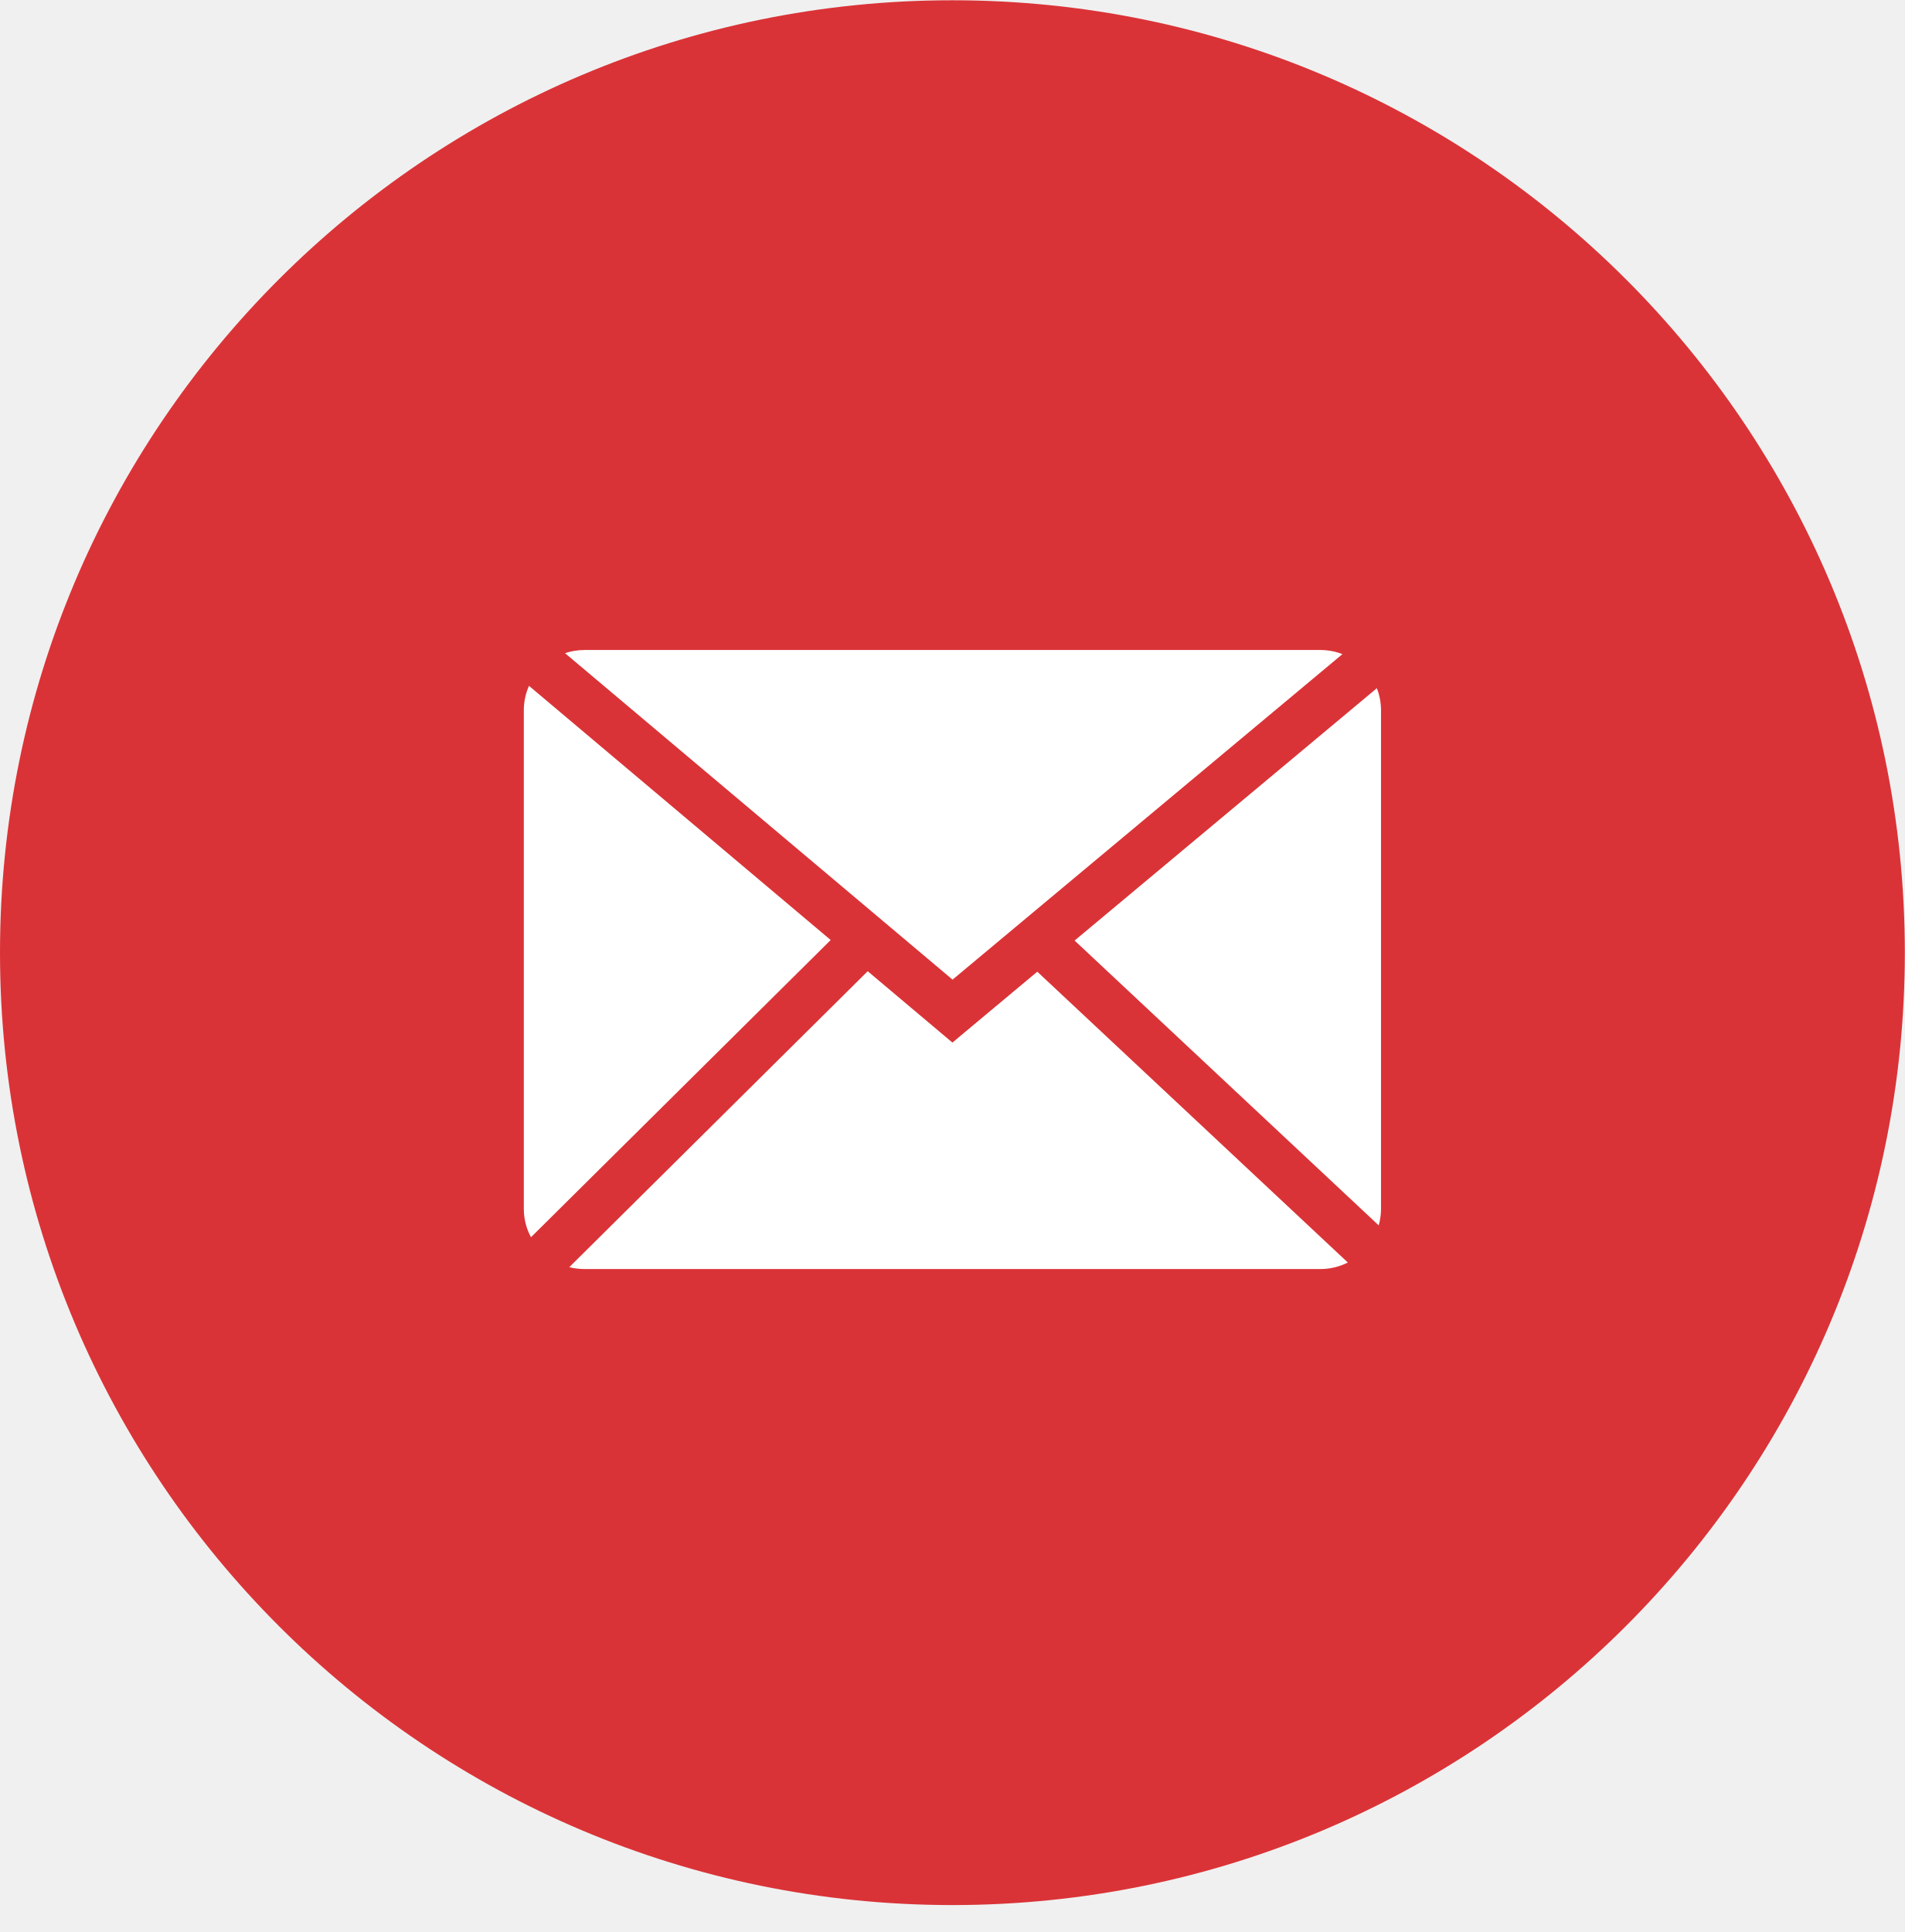
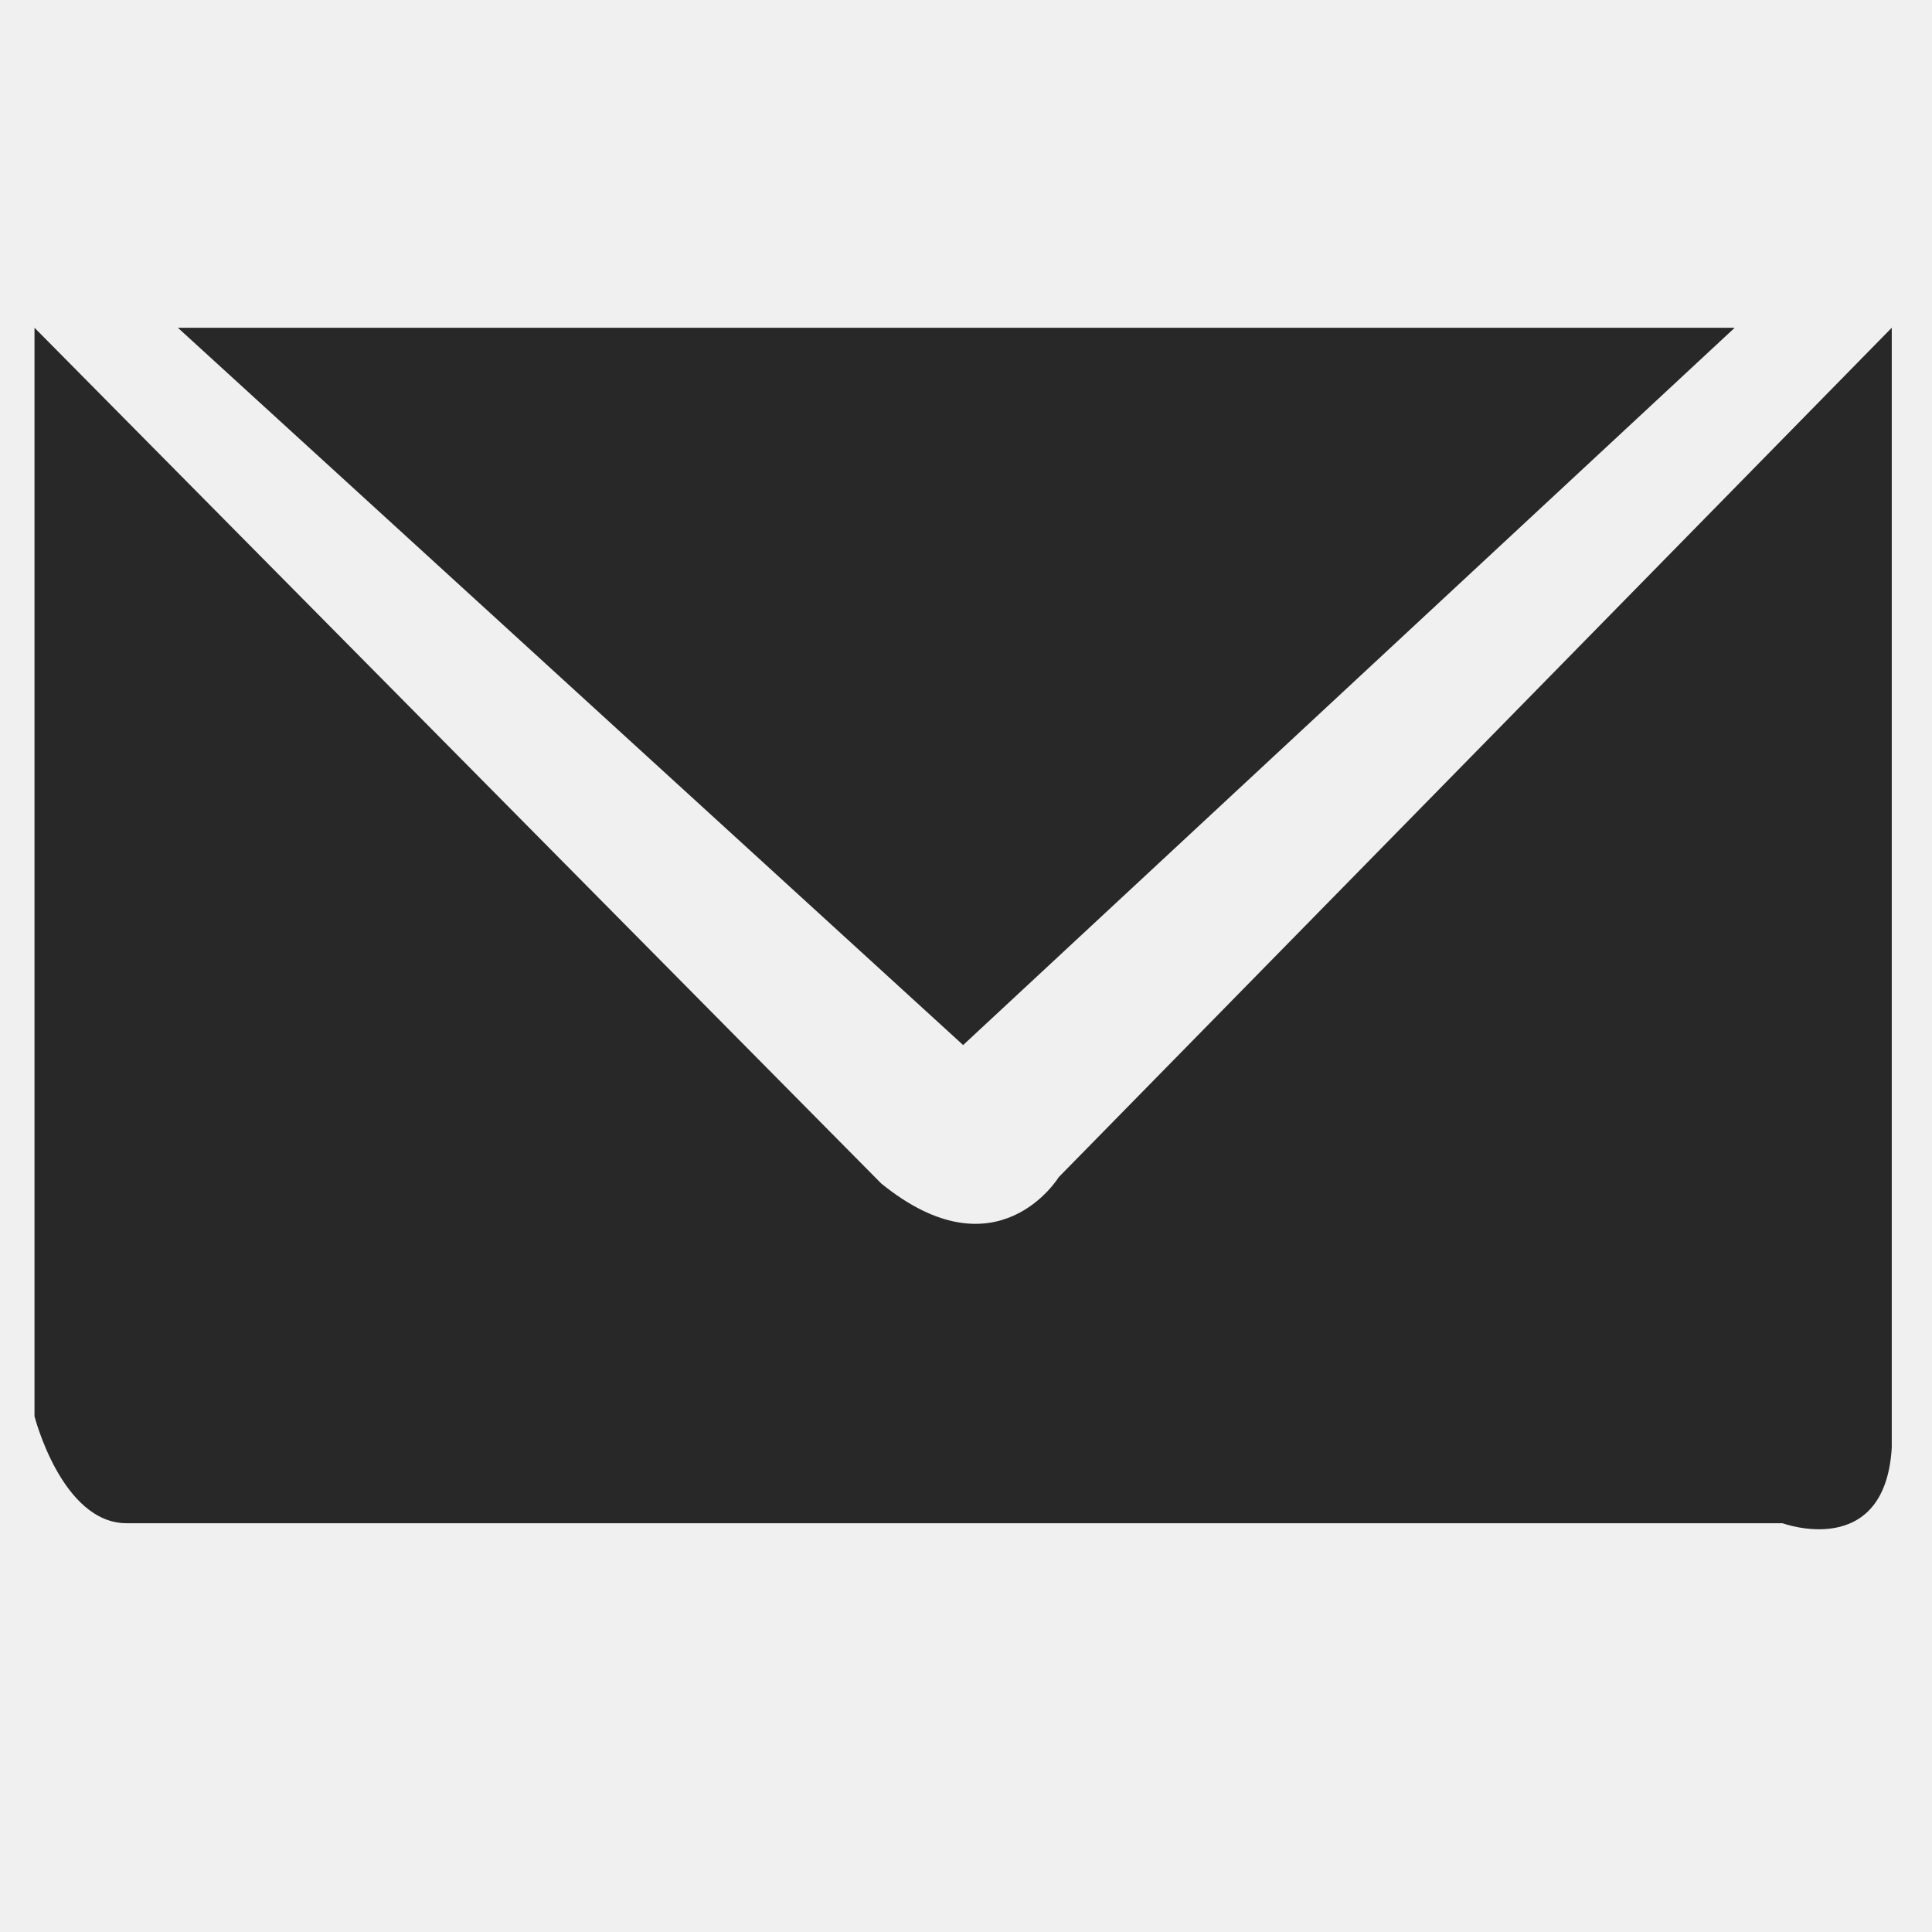
- <svg xmlns="http://www.w3.org/2000/svg" xmlns:xlink="http://www.w3.org/1999/xlink" width="70" height="71" viewBox="0 0 70 71" version="1.1">
-   <g id="Canvas" transform="translate(-3951 -581)">
-     <g id="e-mail" style="mix-blend-mode:normal;">
-       <g id="bg" style="mix-blend-mode:normal;">
-         <use xlink:href="#path0_fill" transform="translate(3951 581.01)" fill="#da3337" style="mix-blend-mode:normal;" />
-       </g>
-       <g id="icon" style="mix-blend-mode:normal;">
-         <use xlink:href="#path1_fill" transform="translate(3970.25 604.887)" fill="#FFFFFF" style="mix-blend-mode:normal;" />
-         <use xlink:href="#path2_fill" transform="translate(3970.25 604.887)" fill="#FFFFFF" style="mix-blend-mode:normal;" />
-         <use xlink:href="#path3_fill" transform="translate(3970.25 604.887)" fill="#FFFFFF" style="mix-blend-mode:normal;" />
-         <use xlink:href="#path4_fill" transform="translate(3970.25 604.887)" fill="#FFFFFF" style="mix-blend-mode:normal;" />
-       </g>
+ <svg xmlns="http://www.w3.org/2000/svg" width="112" height="112">
+   <g>
+     <rect fill="none" id="canvas_background" height="114" width="114" y="-1" x="-1" />
+   </g>
+   <g>
+     <g id="email">
+       <path id="svg_1" d="m2,19.001l0,63.101c0,0 1.583,6.201 5.344,6.201l95.99,0c0,0 5.937,2.189 6.333,-4.377l0,-64.926l-48.292,49.242c0,0 -3.561,5.836 -10.291,0.364l-49.084,-49.606z" fill="#282828" />
+       <polygon id="svg_2" points="100.562,19.001 55.834,60.583 10.312,19.001 " fill="#282828" />
    </g>
  </g>
-   <defs>
-     <path id="path0_fill" d="M 35 70C 54.33 70 70 54.33 70 35C 70 15.67 54.33 0 35 0C 15.67 0 0 15.67 0 35C 0 54.33 15.67 70 35 70Z" />
-     <path id="path1_fill" d="M 30.082 0.152C 29.83 0.054 29.556 0 29.269 0L 2.231 0C 1.98 0 1.739 0.041 1.514 0.117L 15.755 12.114L 30.082 0.152Z" />
-     <path id="path2_fill" d="M 0.19 1.318C 0.068 1.591 0 1.894 0 2.212L 0 20.538C 0 20.915 0.095 21.27 0.263 21.58L 0.387 21.457L 11.186 10.748L 11.276 10.658L 0.19 1.318Z" />
-     <path id="path3_fill" d="M 1.671 22.68C 1.85 22.726 2.038 22.75 2.231 22.75L 29.269 22.75C 29.633 22.75 29.977 22.663 30.281 22.51L 19.08 12.02L 18.869 11.822L 16.322 13.949L 15.75 14.427L 15.179 13.946L 12.637 11.805L 12.438 12.002L 1.671 22.68Z" />
-     <path id="path4_fill" d="M 31.415 21.144C 31.471 20.951 31.5 20.748 31.5 20.538L 31.5 2.212C 31.5 1.927 31.446 1.654 31.347 1.404L 20.24 10.678L 20.296 10.73L 31.415 21.144Z" />
-   </defs>
</svg>
